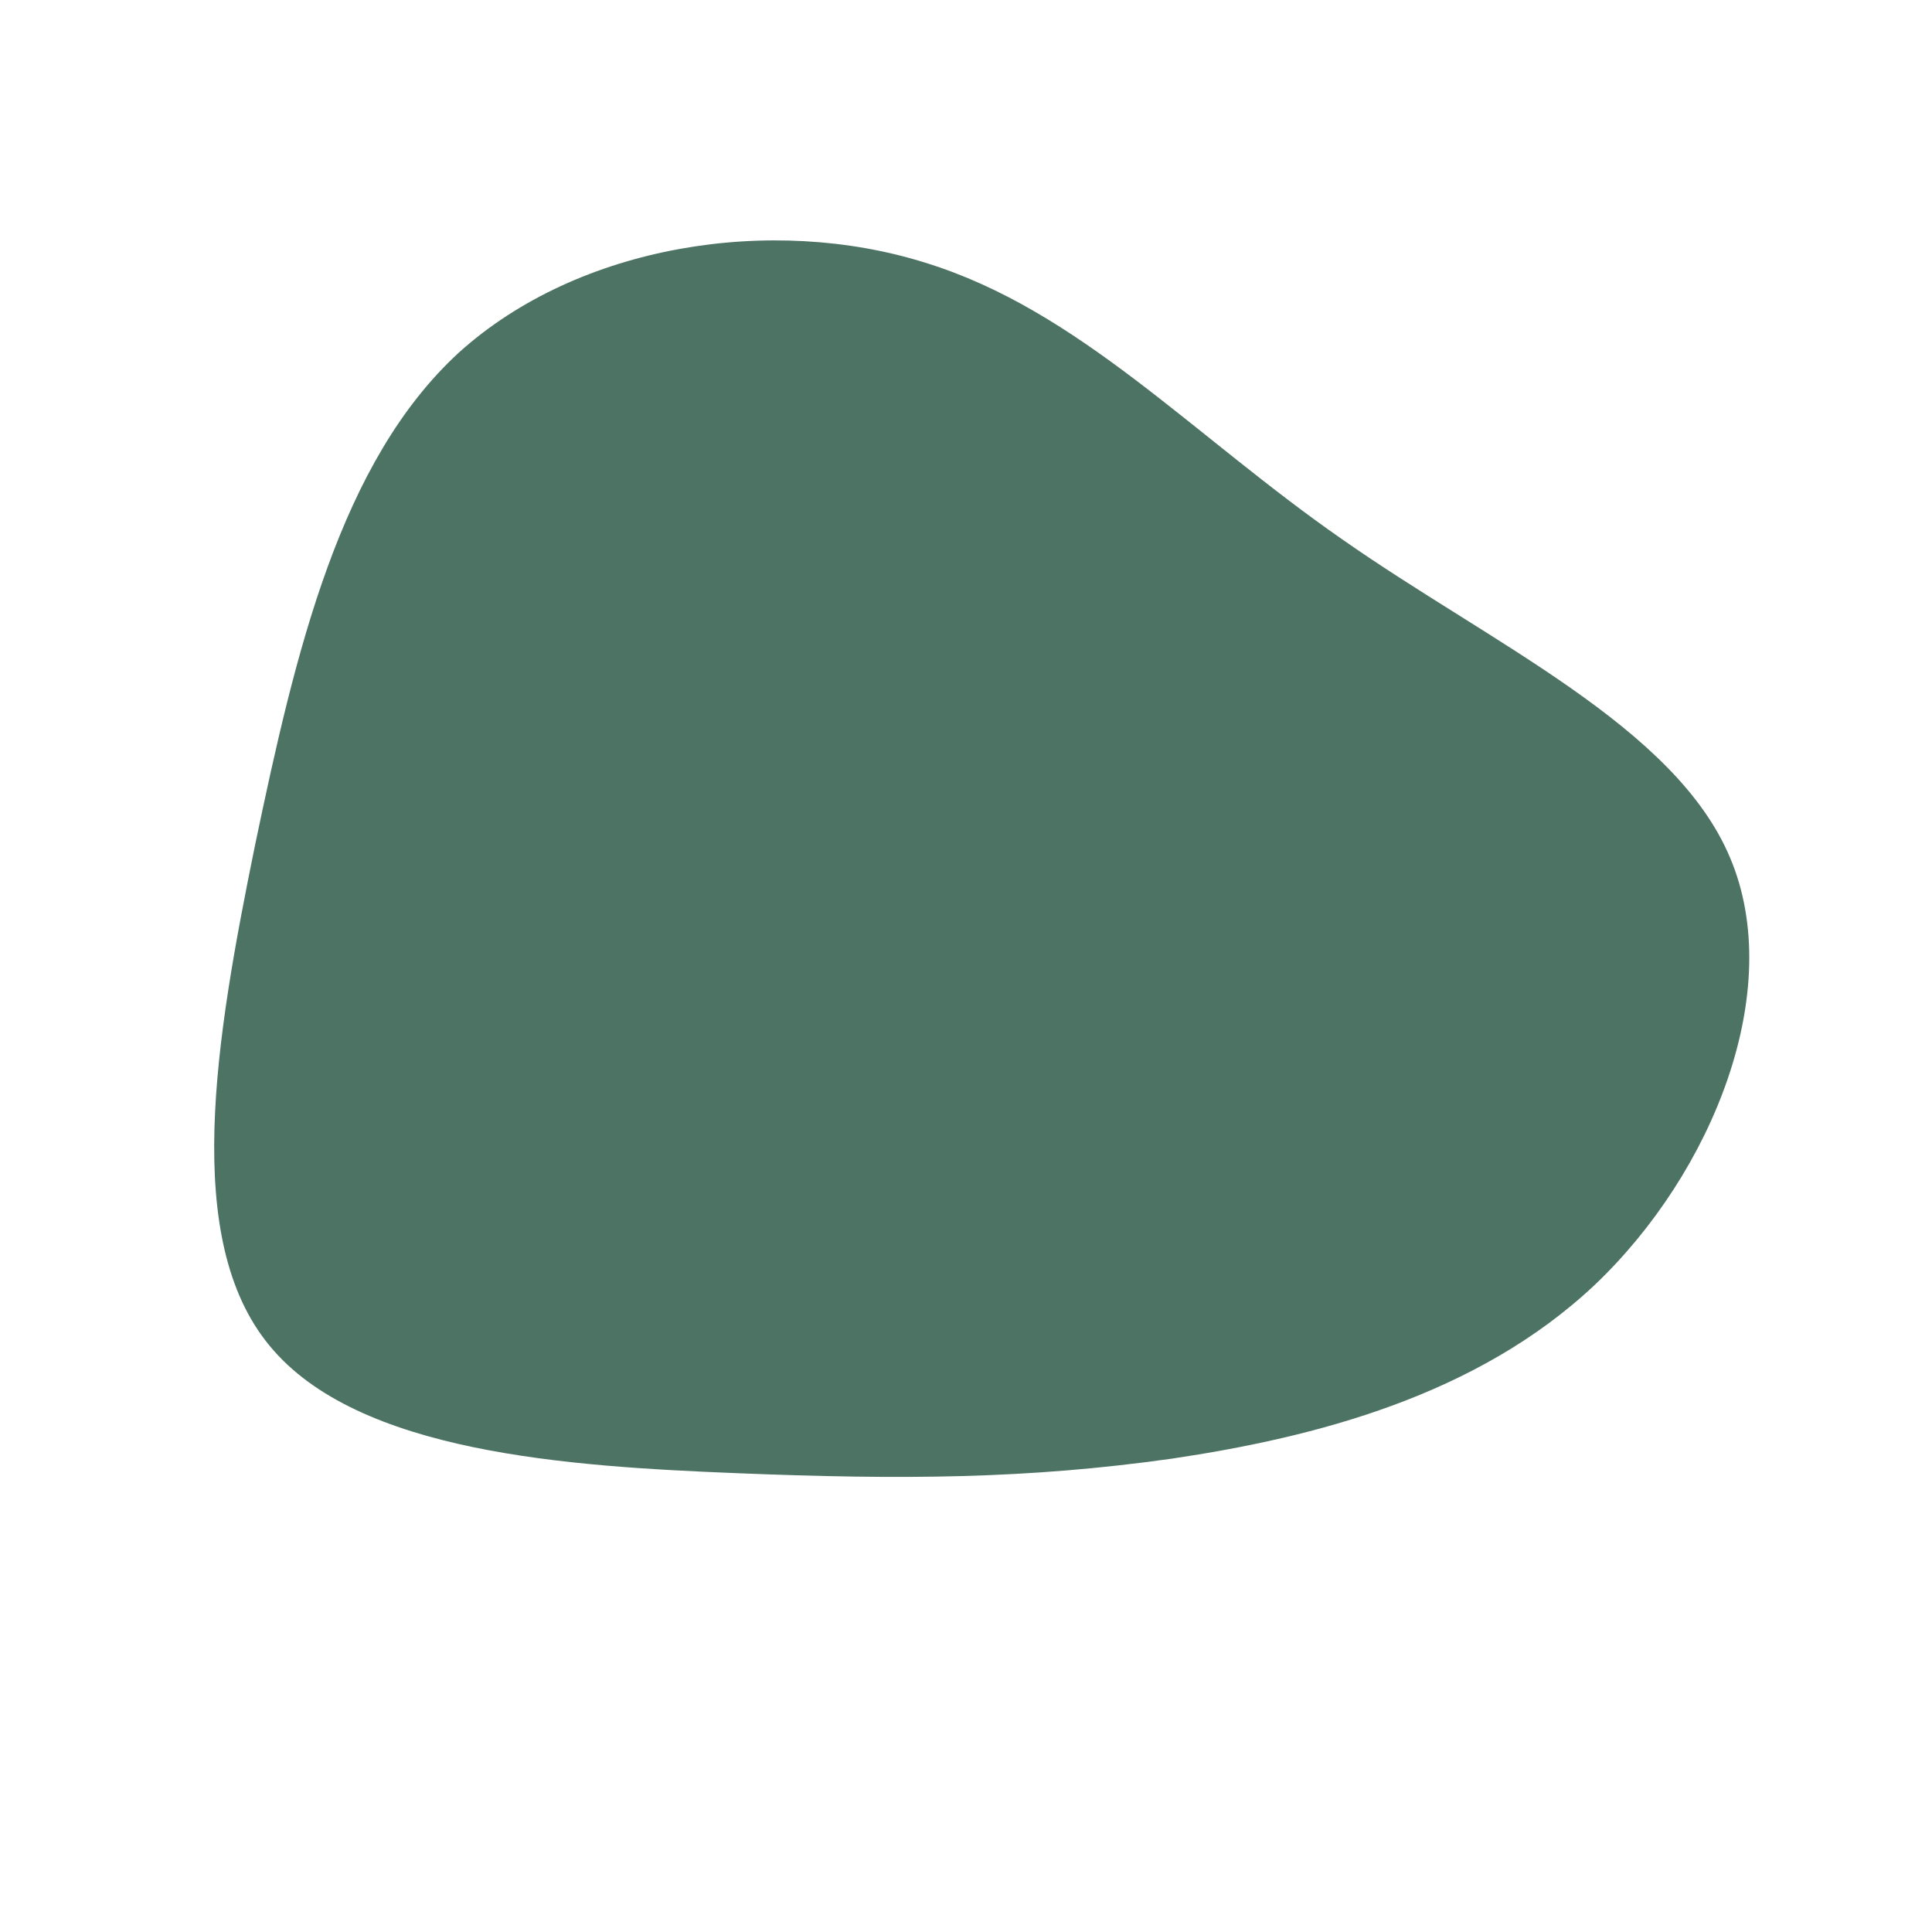
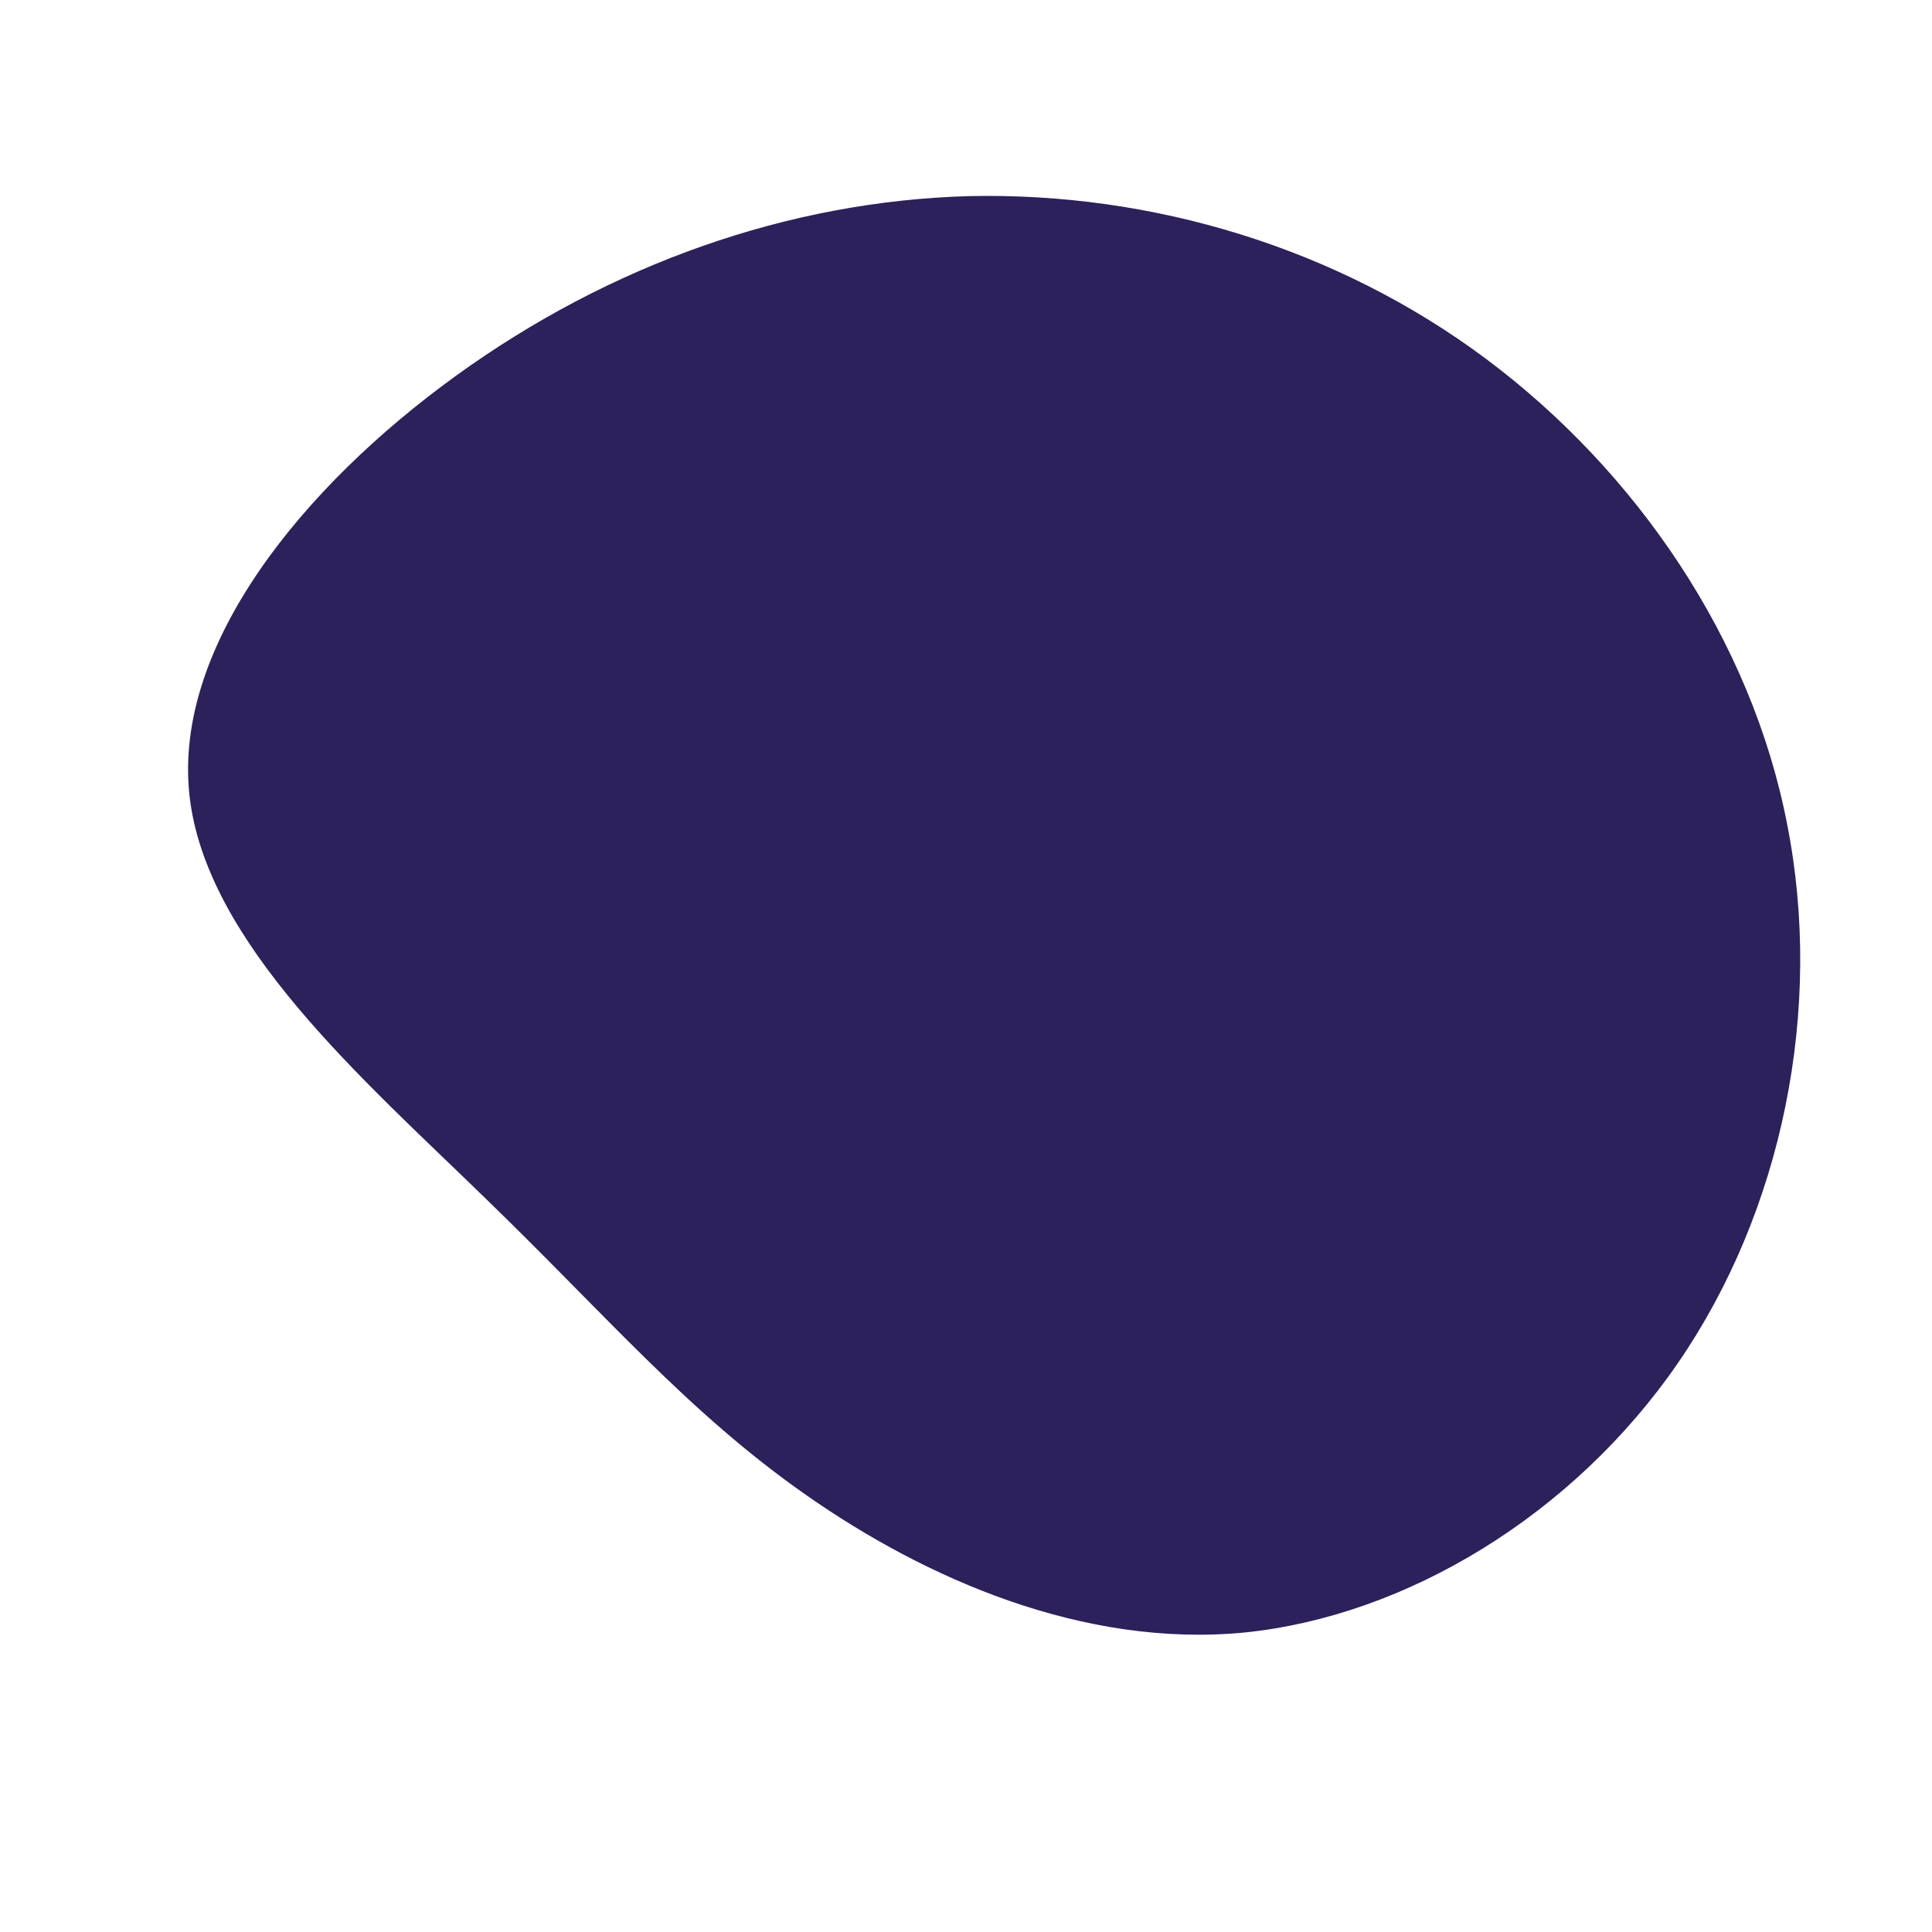
<svg xmlns="http://www.w3.org/2000/svg" viewBox="0 0 200 200">
-   <path fill="#4D7364" d="M38.9,-44.2C54.3,-33.4,73.4,-24.8,79.1,-11.2C84.9,2.5,77.3,21.4,65.1,33C52.9,44.5,36.1,48.8,21.3,51C6.4,53.1,-6.5,53.2,-23.8,52.5C-41.2,51.8,-63,50.4,-72.1,39.3C-81.2,28.3,-77.7,7.6,-73.6,-12.5C-69.4,-32.6,-64.8,-52.2,-52.5,-63.5C-40.1,-74.7,-20.1,-77.8,-4.2,-72.8C11.7,-67.9,23.5,-54.9,38.9,-44.2Z" transform="translate(100 100)" />
+   <path fill="#2C215A" d="M53.9,-62.8C69.4,-51.2,81.3,-33.8,85,-14.7C88.8,4.5,84.5,25.4,73.7,41.1C62.9,56.8,45.6,67.3,28.8,69C12.1,70.6,-4.2,63.4,-16.5,54.8C-28.8,46.2,-37.2,36.2,-49.7,24.1C-62.2,11.9,-78.8,-2.4,-80.4,-17.8C-82,-33.2,-68.7,-49.6,-52.8,-61.1C-36.9,-72.6,-18.4,-79.2,0.4,-79.7C19.2,-80.1,38.4,-74.4,53.9,-62.8Z" transform="translate(100 100)" />
</svg>
